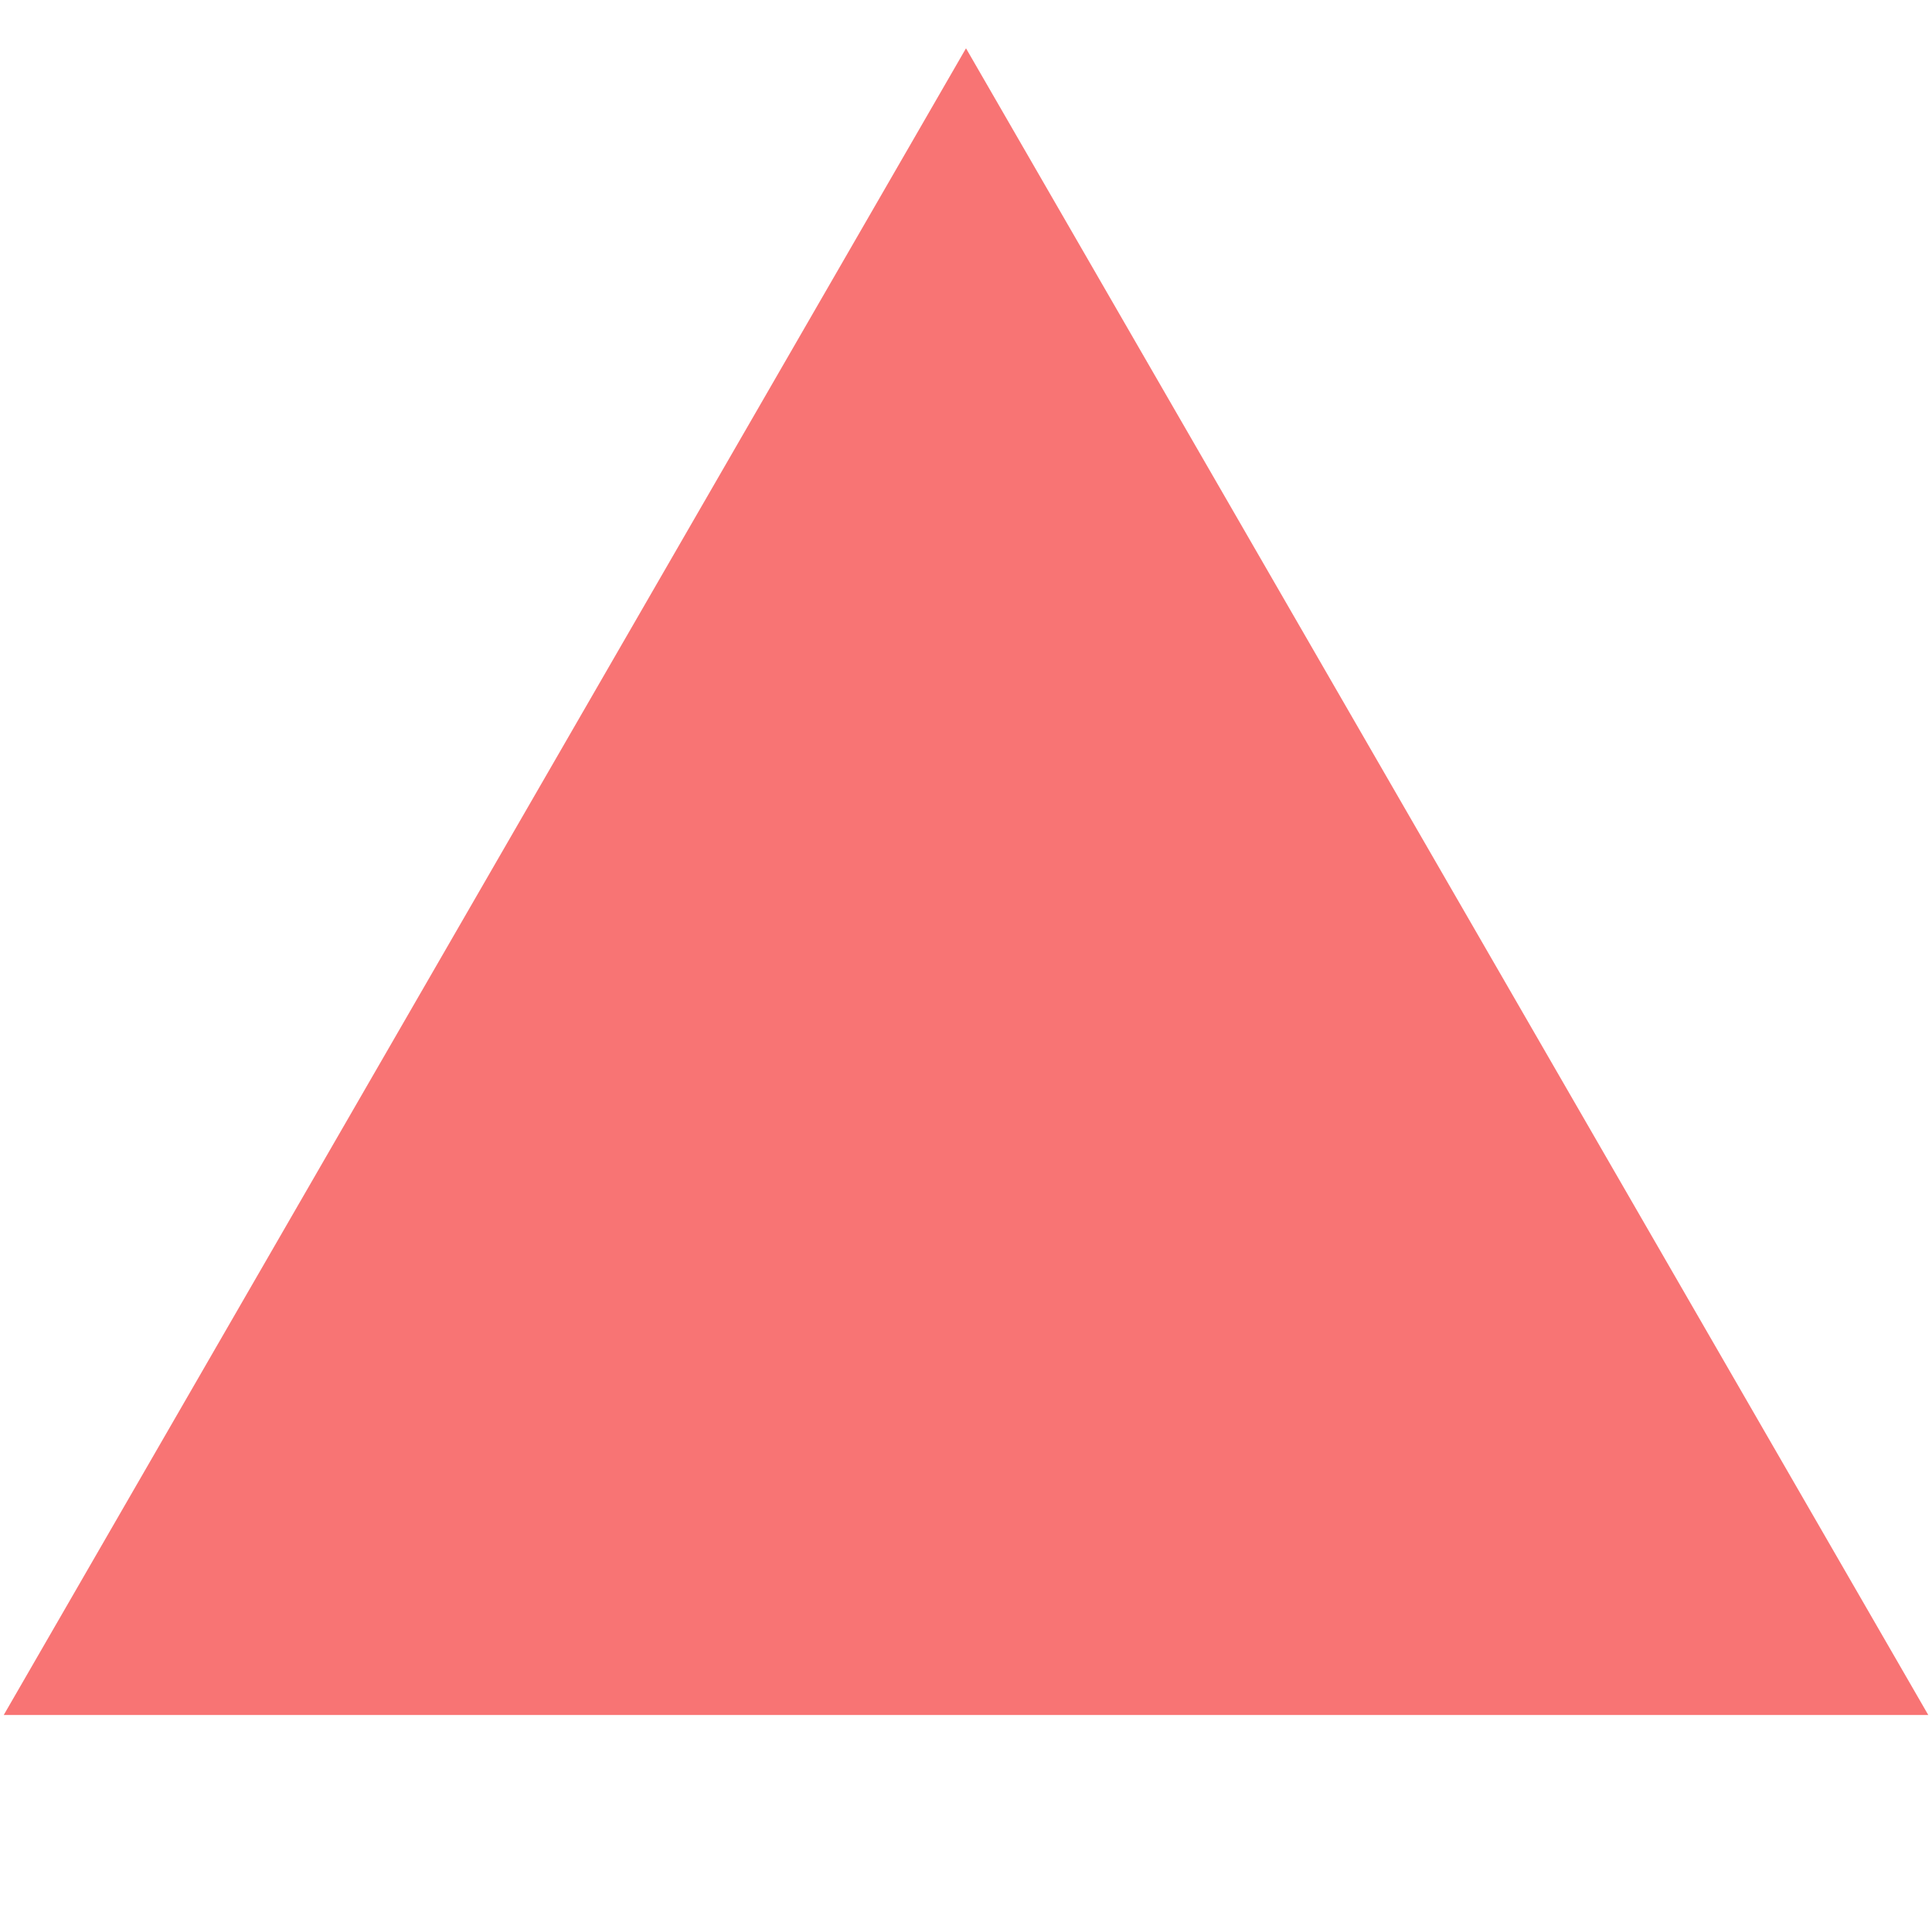
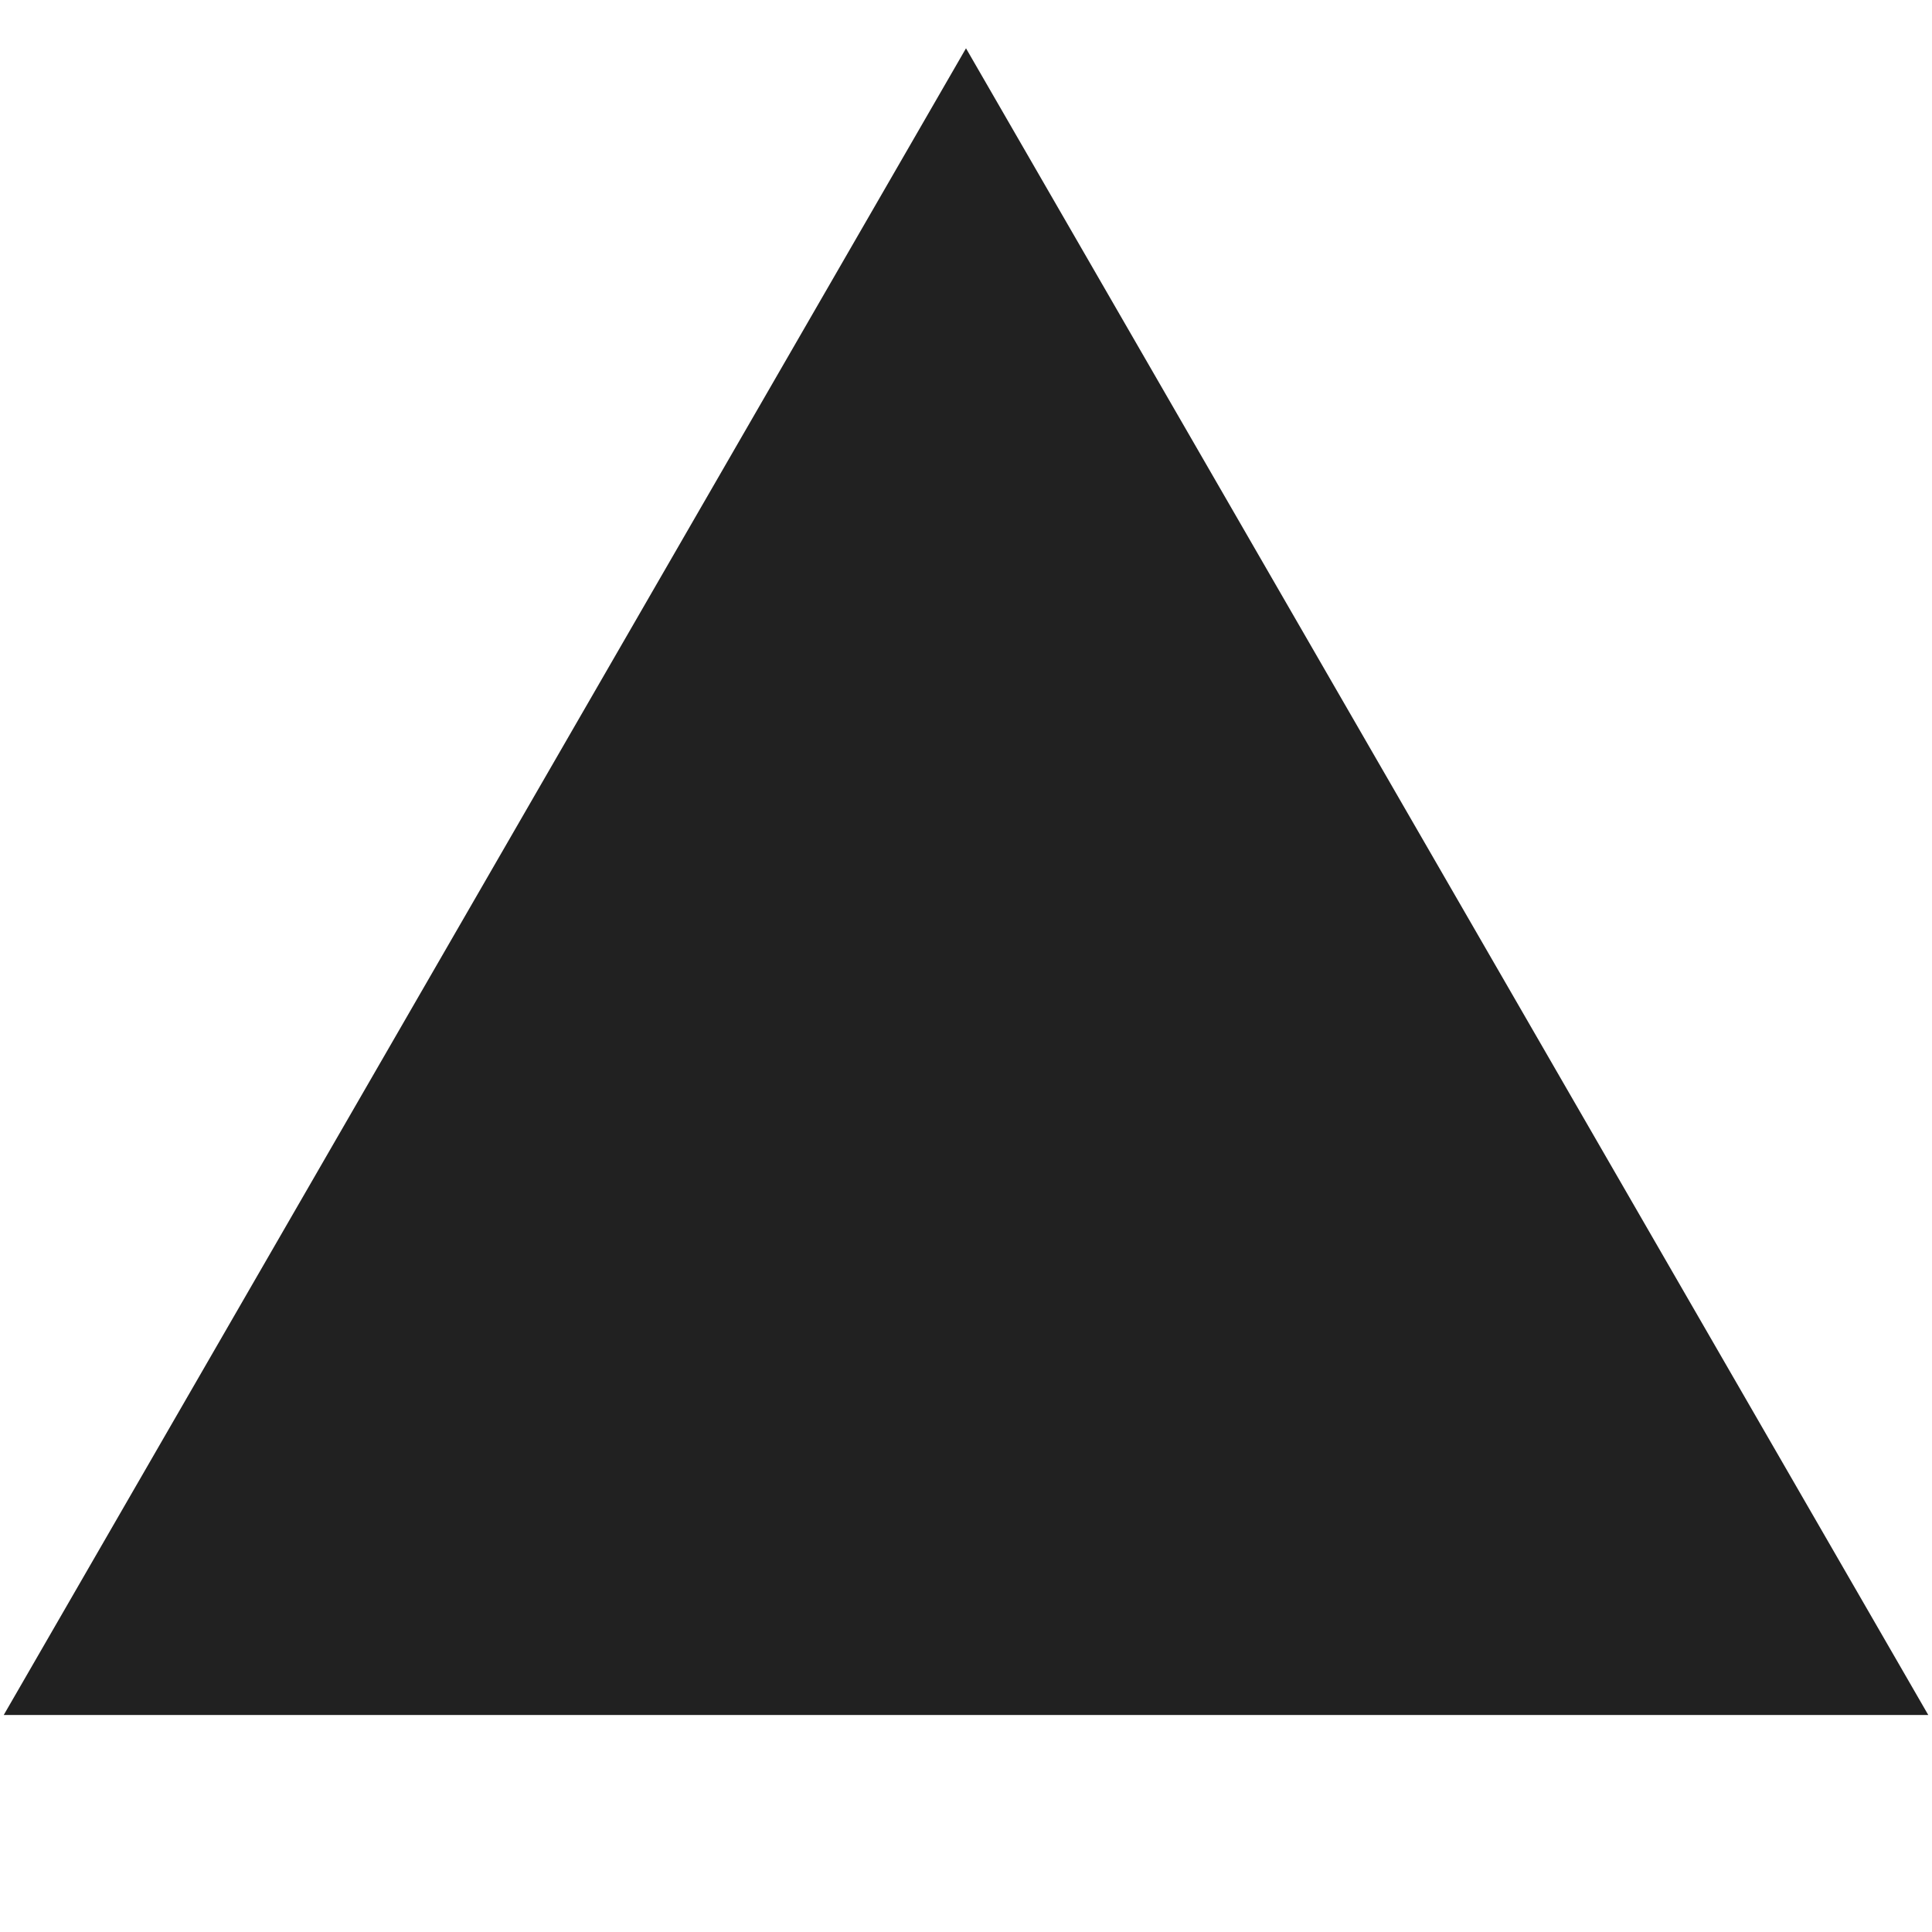
- <svg xmlns="http://www.w3.org/2000/svg" version="1.1" id="Layer_1" x="0px" y="0px" width="30px" height="30px" fill="#f87474" viewBox="0 0 120 120" enable-background="new 0 0 120 120" xml:space="preserve">
+ <svg xmlns="http://www.w3.org/2000/svg" version="1.1" id="Layer_1" x="0px" y="0px" width="30px" height="30px" fill="#212121" viewBox="0 0 120 120" enable-background="new 0 0 120 120" xml:space="preserve">
  <polygon points="0.233,106.52 60,3 119.768,106.52 " />
</svg>
